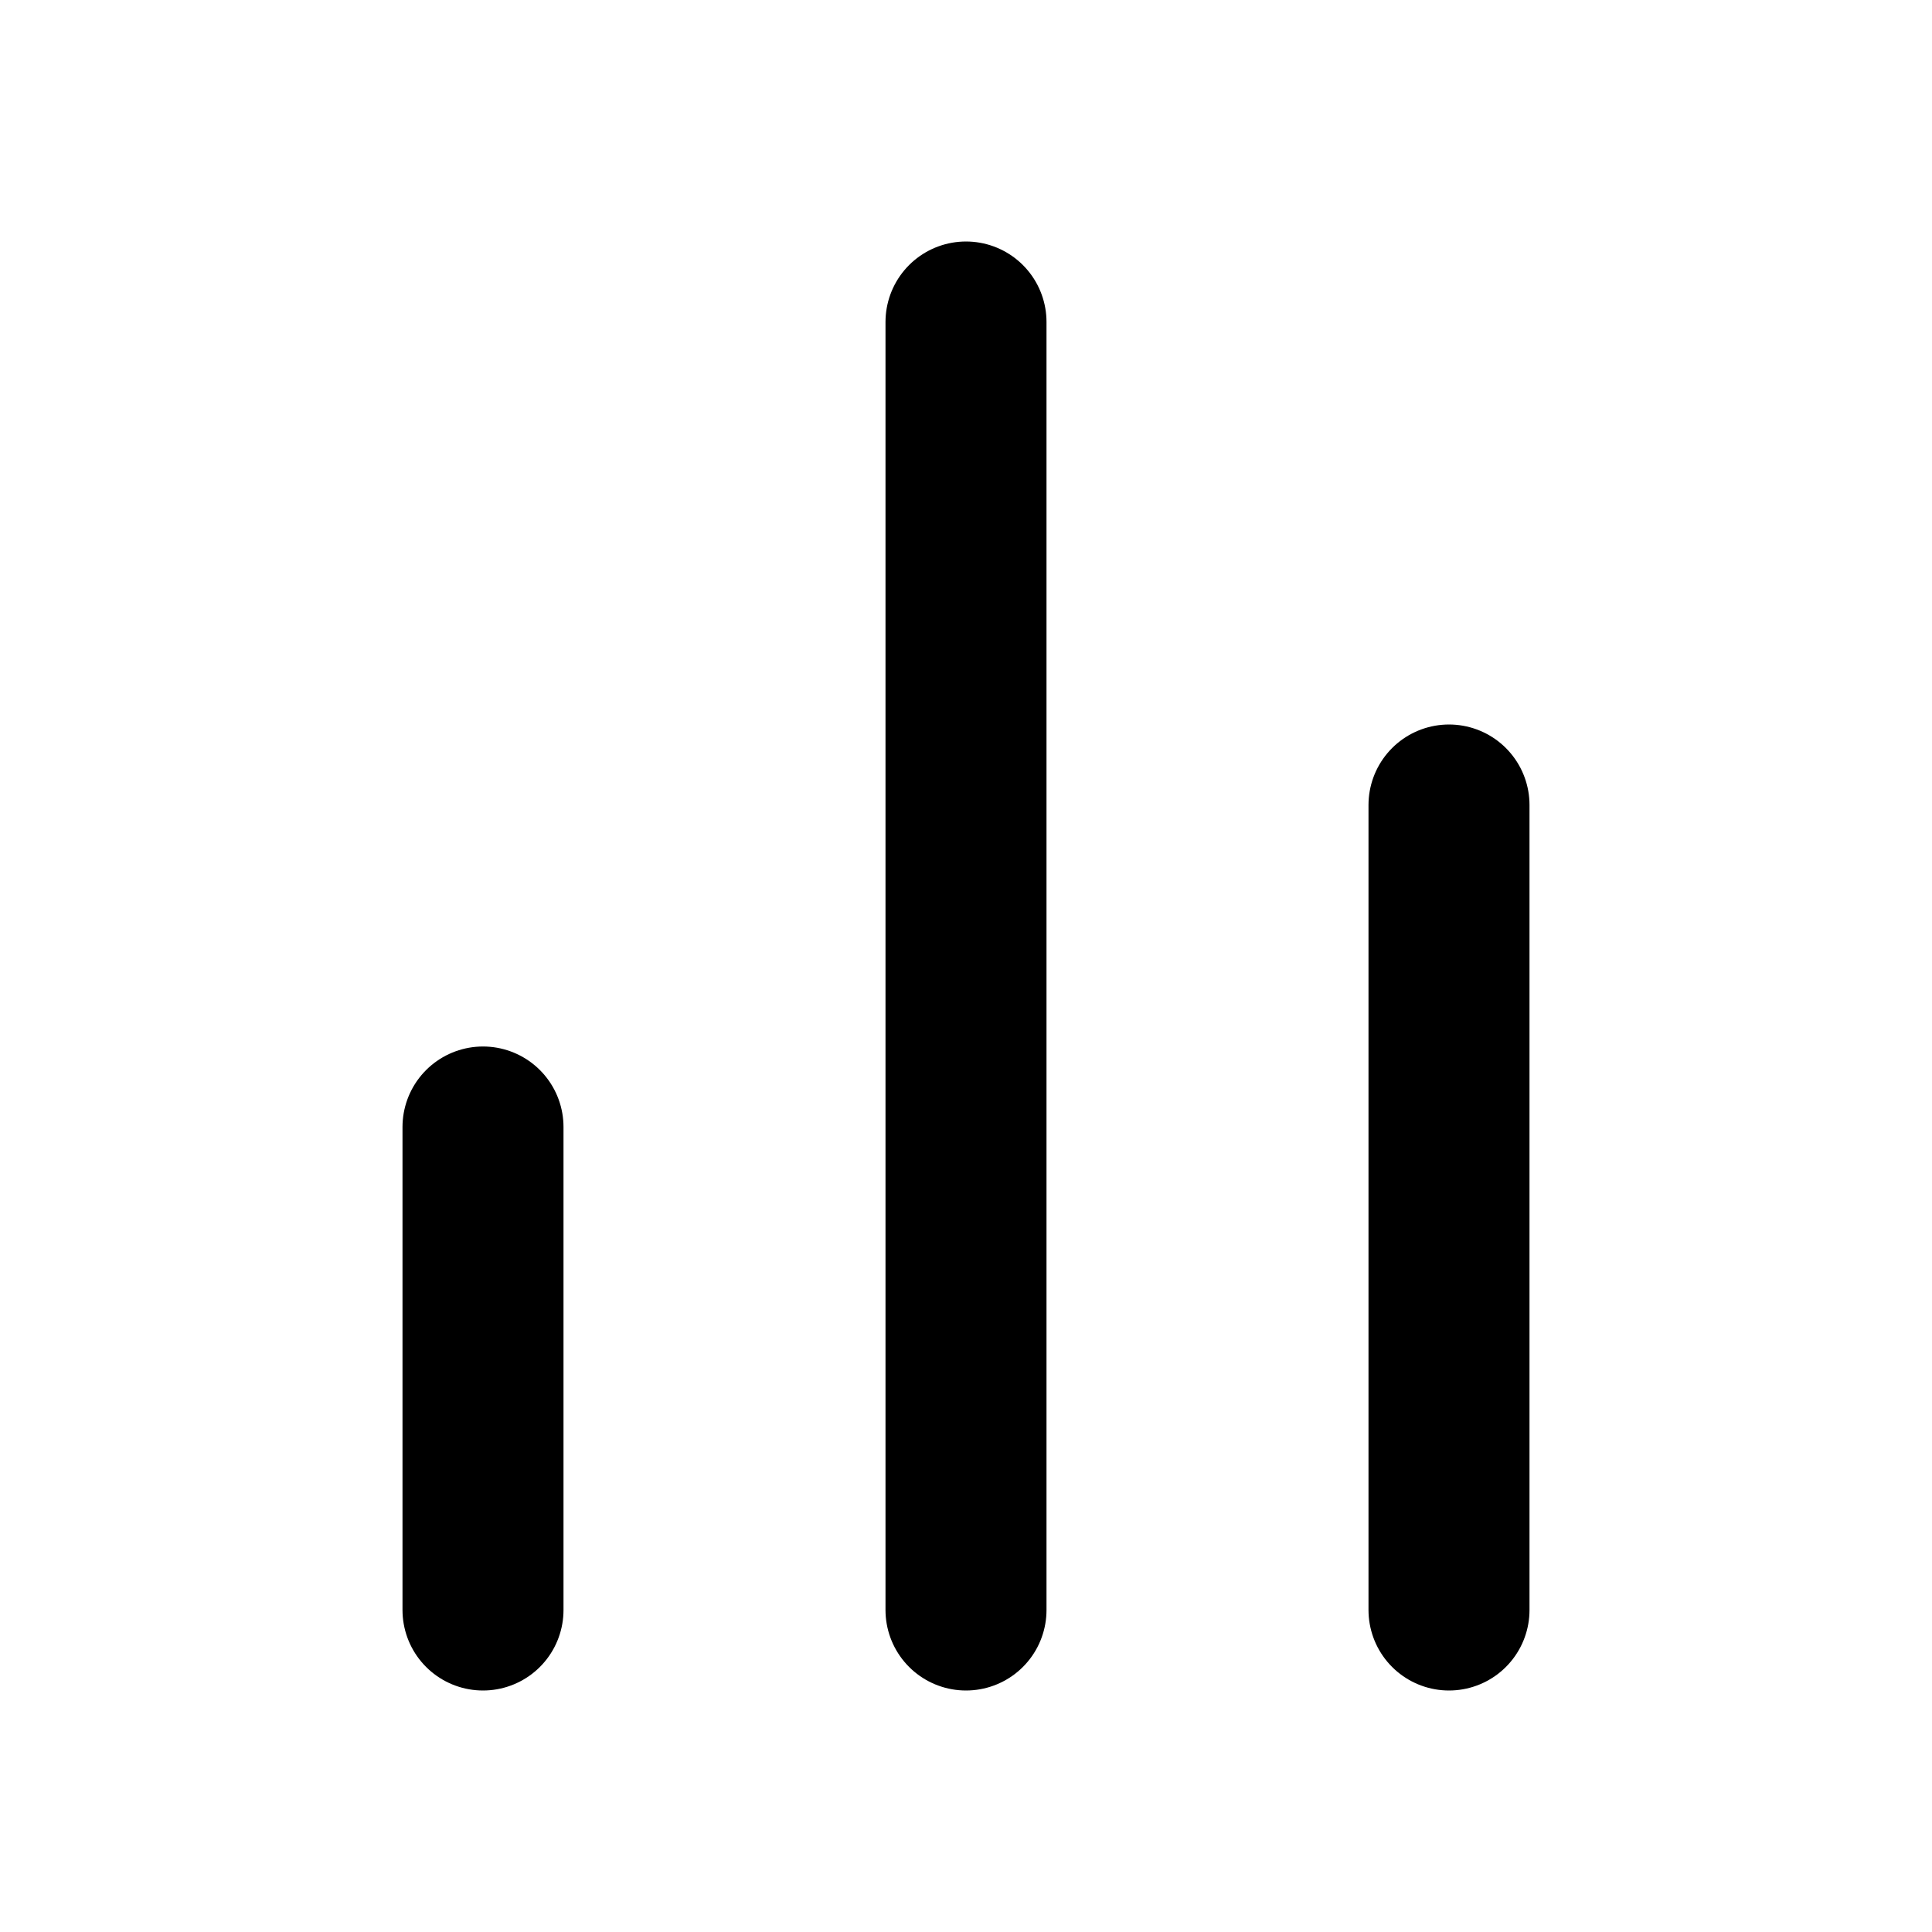
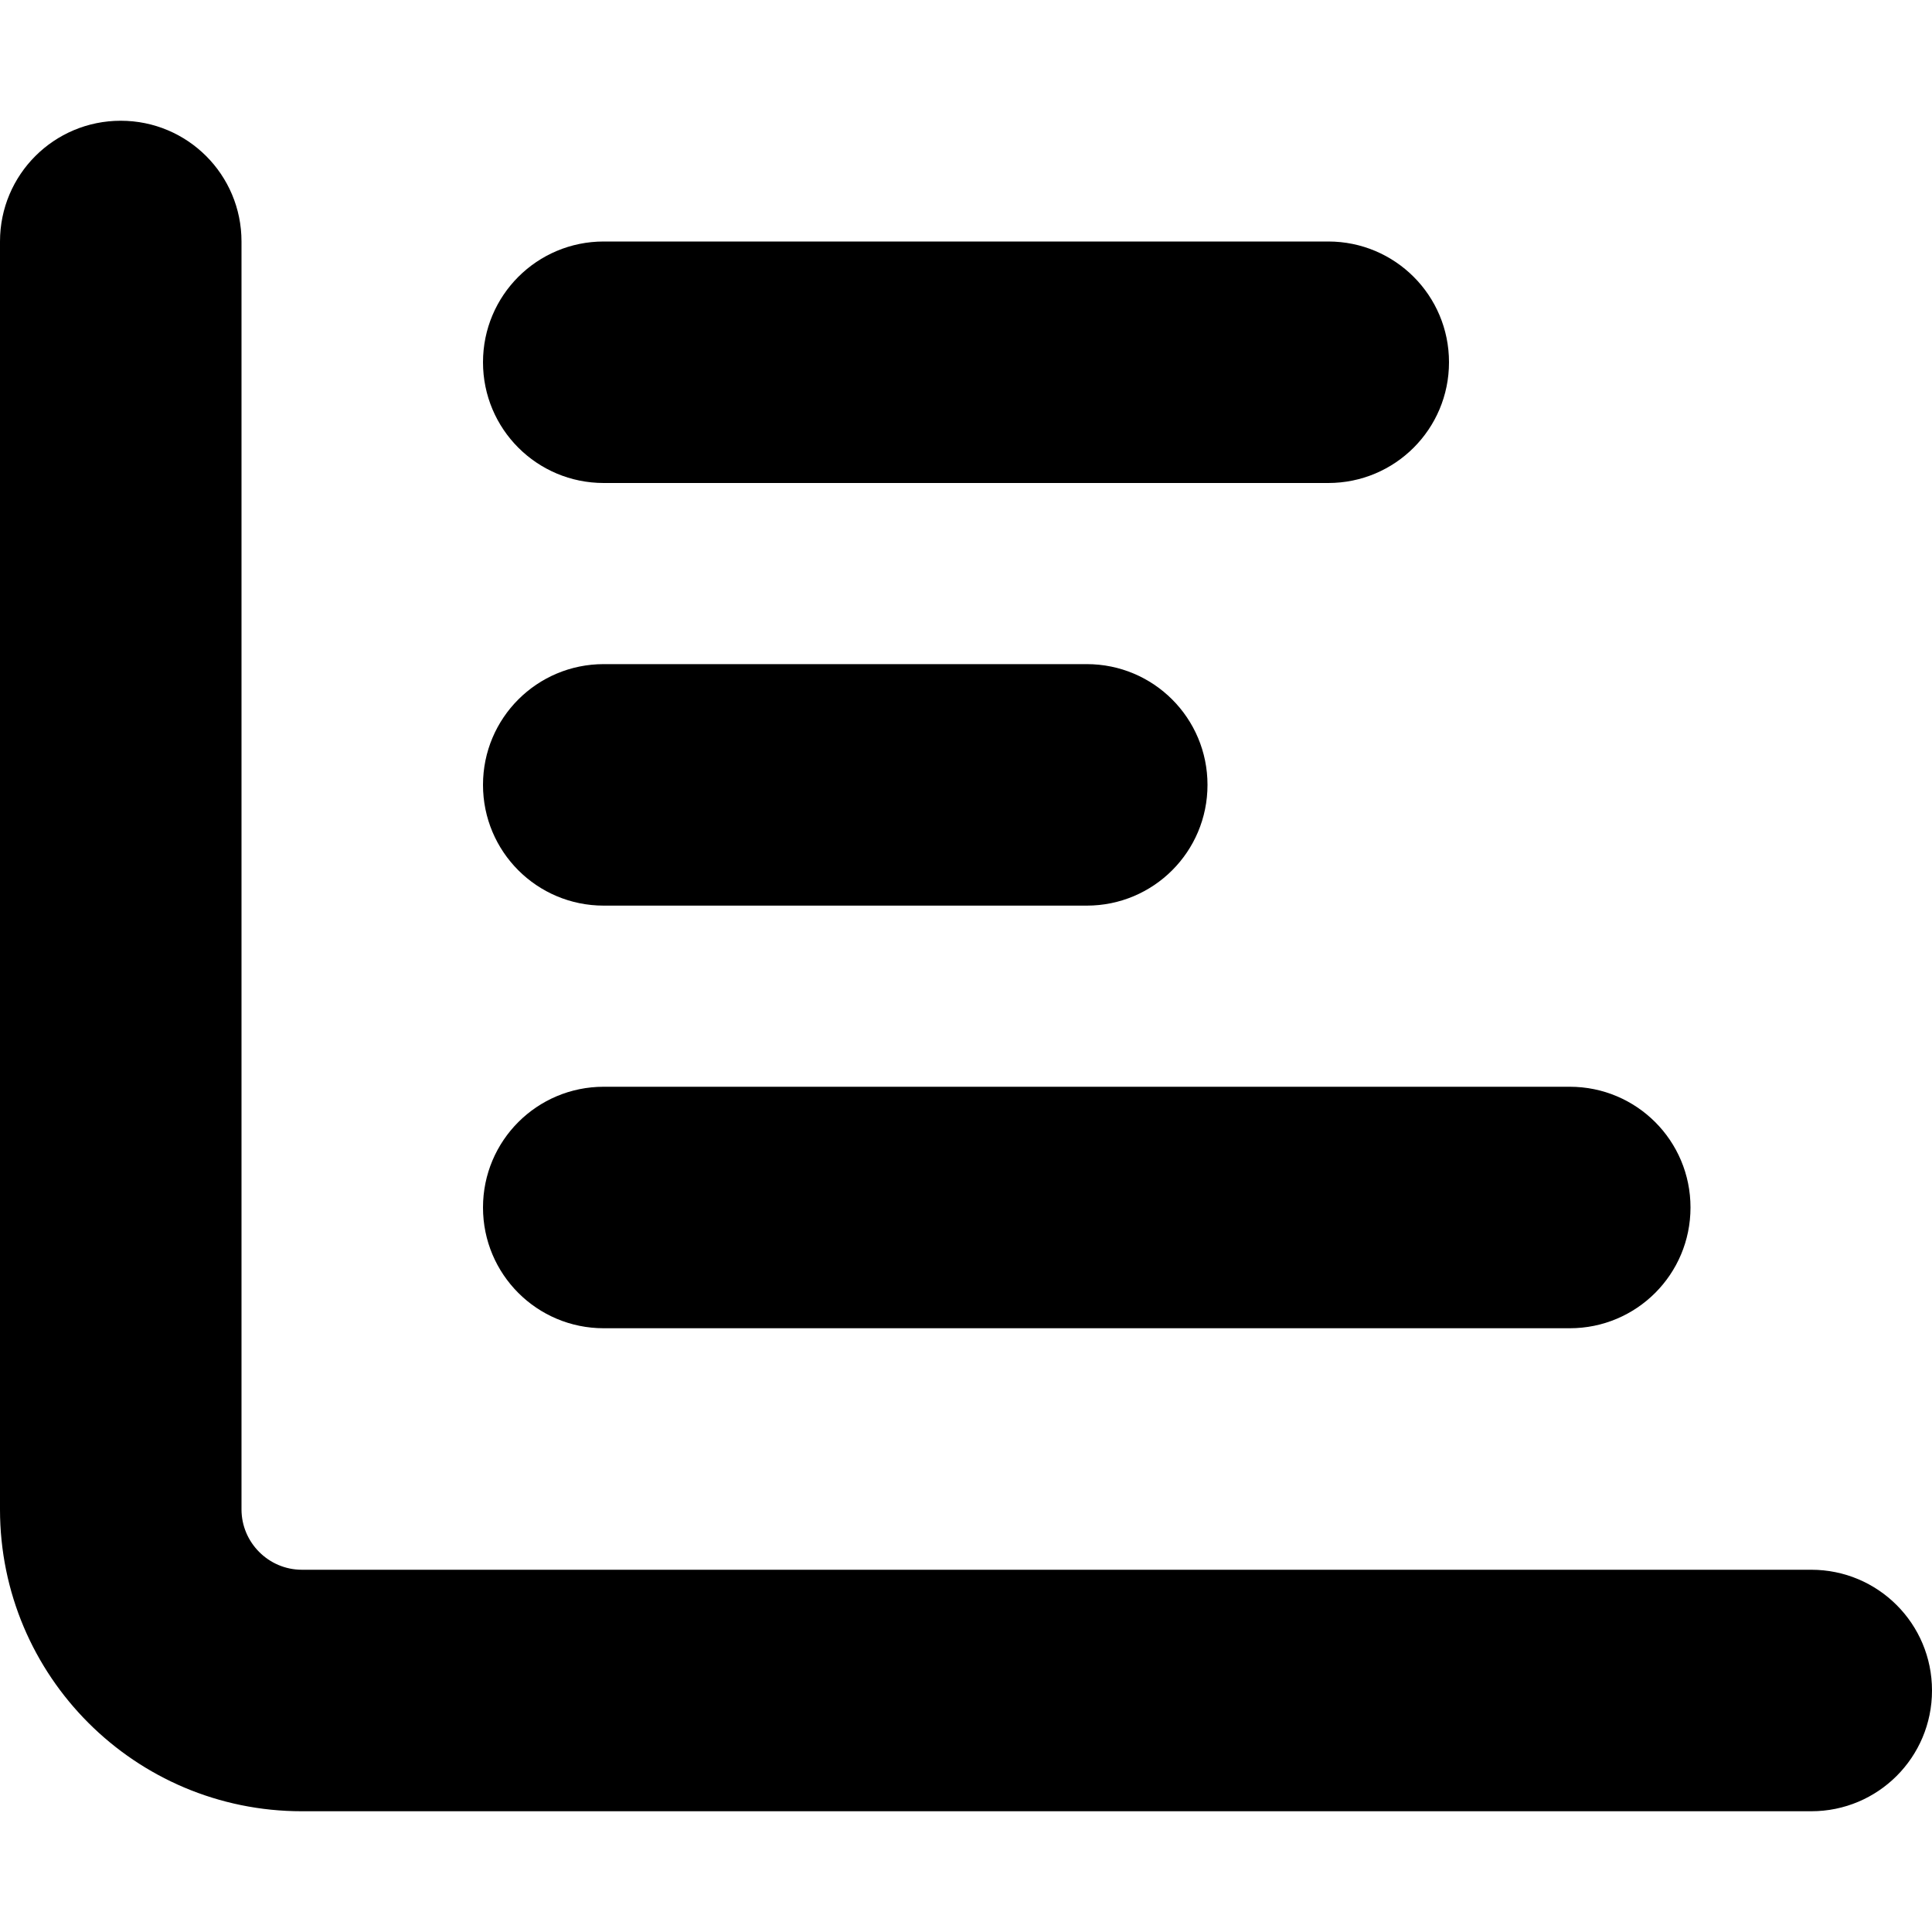
- <svg xmlns="http://www.w3.org/2000/svg" width="24" height="24" viewBox="0 0 24 24" fill="none" stroke="currentColor" stroke-width="2" stroke-linecap="round" stroke-linejoin="round" class="feather feather-bar-chart-2">
-   <line x1="18" y1="20" x2="18" y2="10" />
-   <line x1="12" y1="20" x2="12" y2="4" />
-   <line x1="6" y1="20" x2="6" y2="14" />
+ <svg xmlns="http://www.w3.org/2000/svg" viewBox="0 0 512 512">
+   <path fill="currentColor" d="M32 32c17.7 0 32 14.3 32 32l0 336c0 8.8 7.2 16 16 16l400 0c17.7 0 32 14.3 32 32s-14.3 32-32 32L80 480c-44.2 0-80-35.8-80-80L0 64C0 46.3 14.3 32 32 32zm96 64c0-17.7 14.3-32 32-32l192 0c17.7 0 32 14.3 32 32s-14.3 32-32 32l-192 0c-17.7 0-32-14.3-32-32zm32 80l128 0c17.7 0 32 14.3 32 32s-14.3 32-32 32l-128 0c-17.7 0-32-14.3-32-32s14.3-32 32-32zm0 112l256 0c17.7 0 32 14.3 32 32s-14.3 32-32 32l-256 0c-17.7 0-32-14.3-32-32s14.3-32 32-32z" />
</svg>
